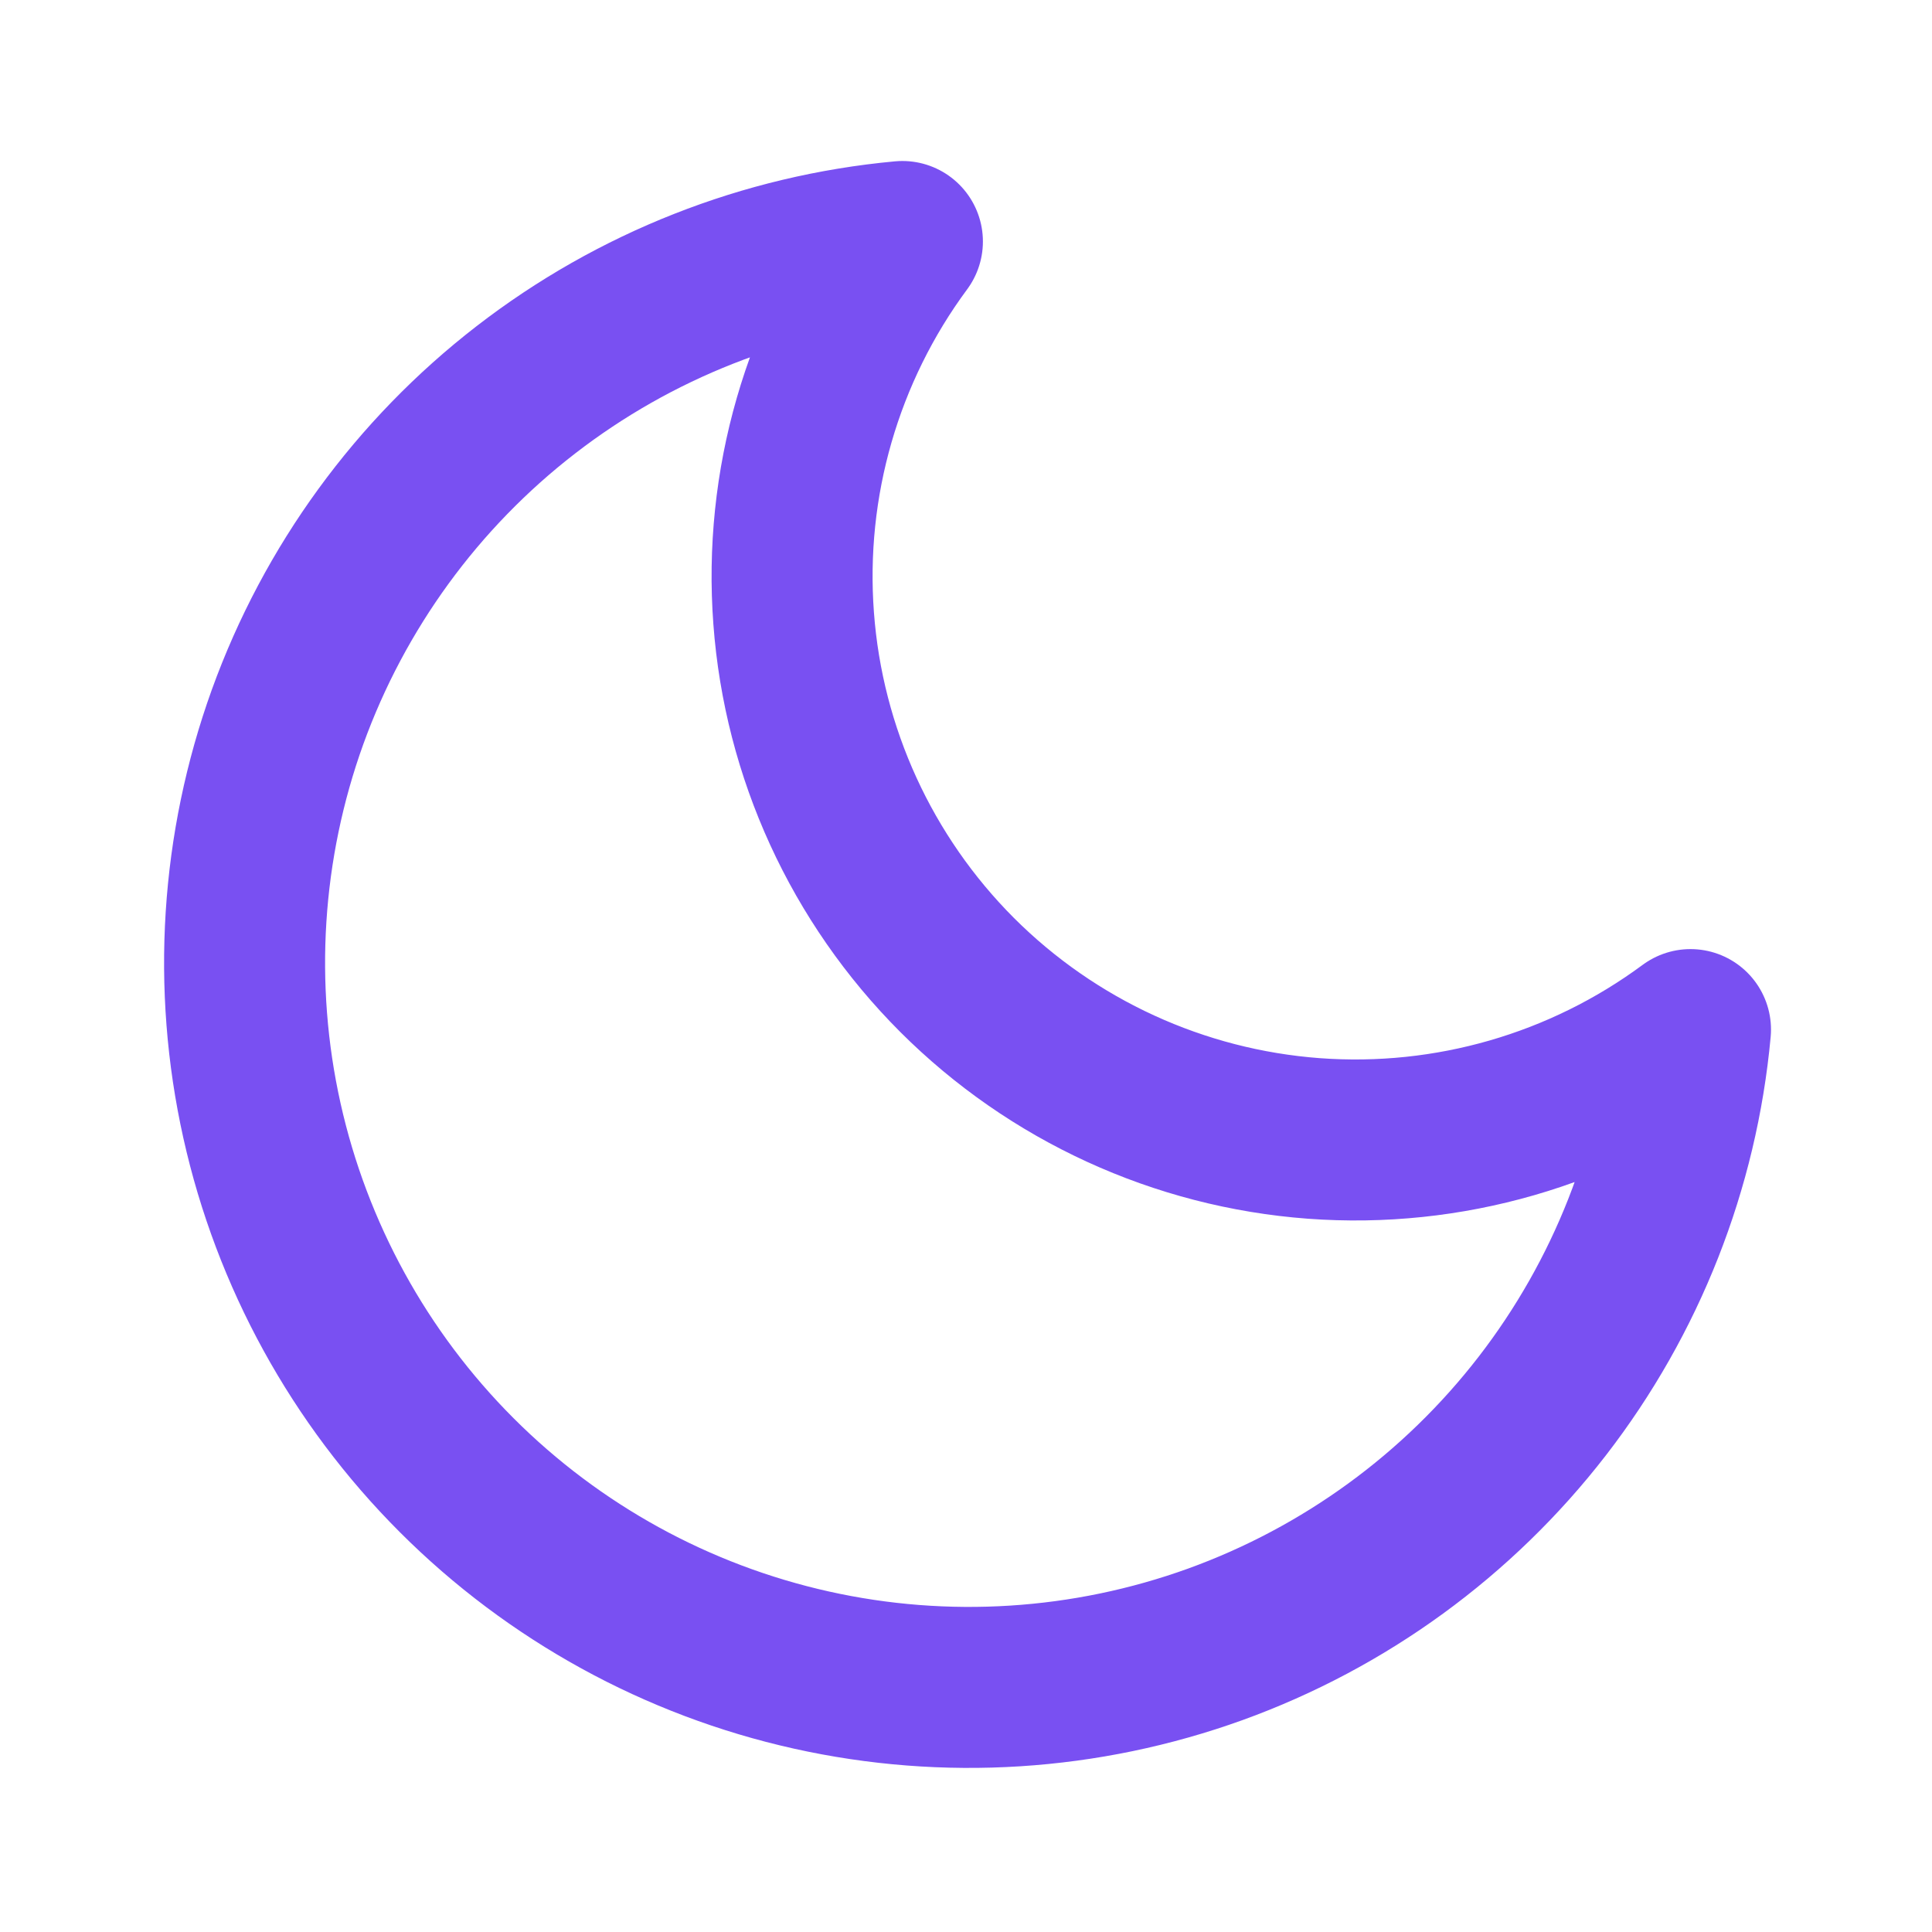
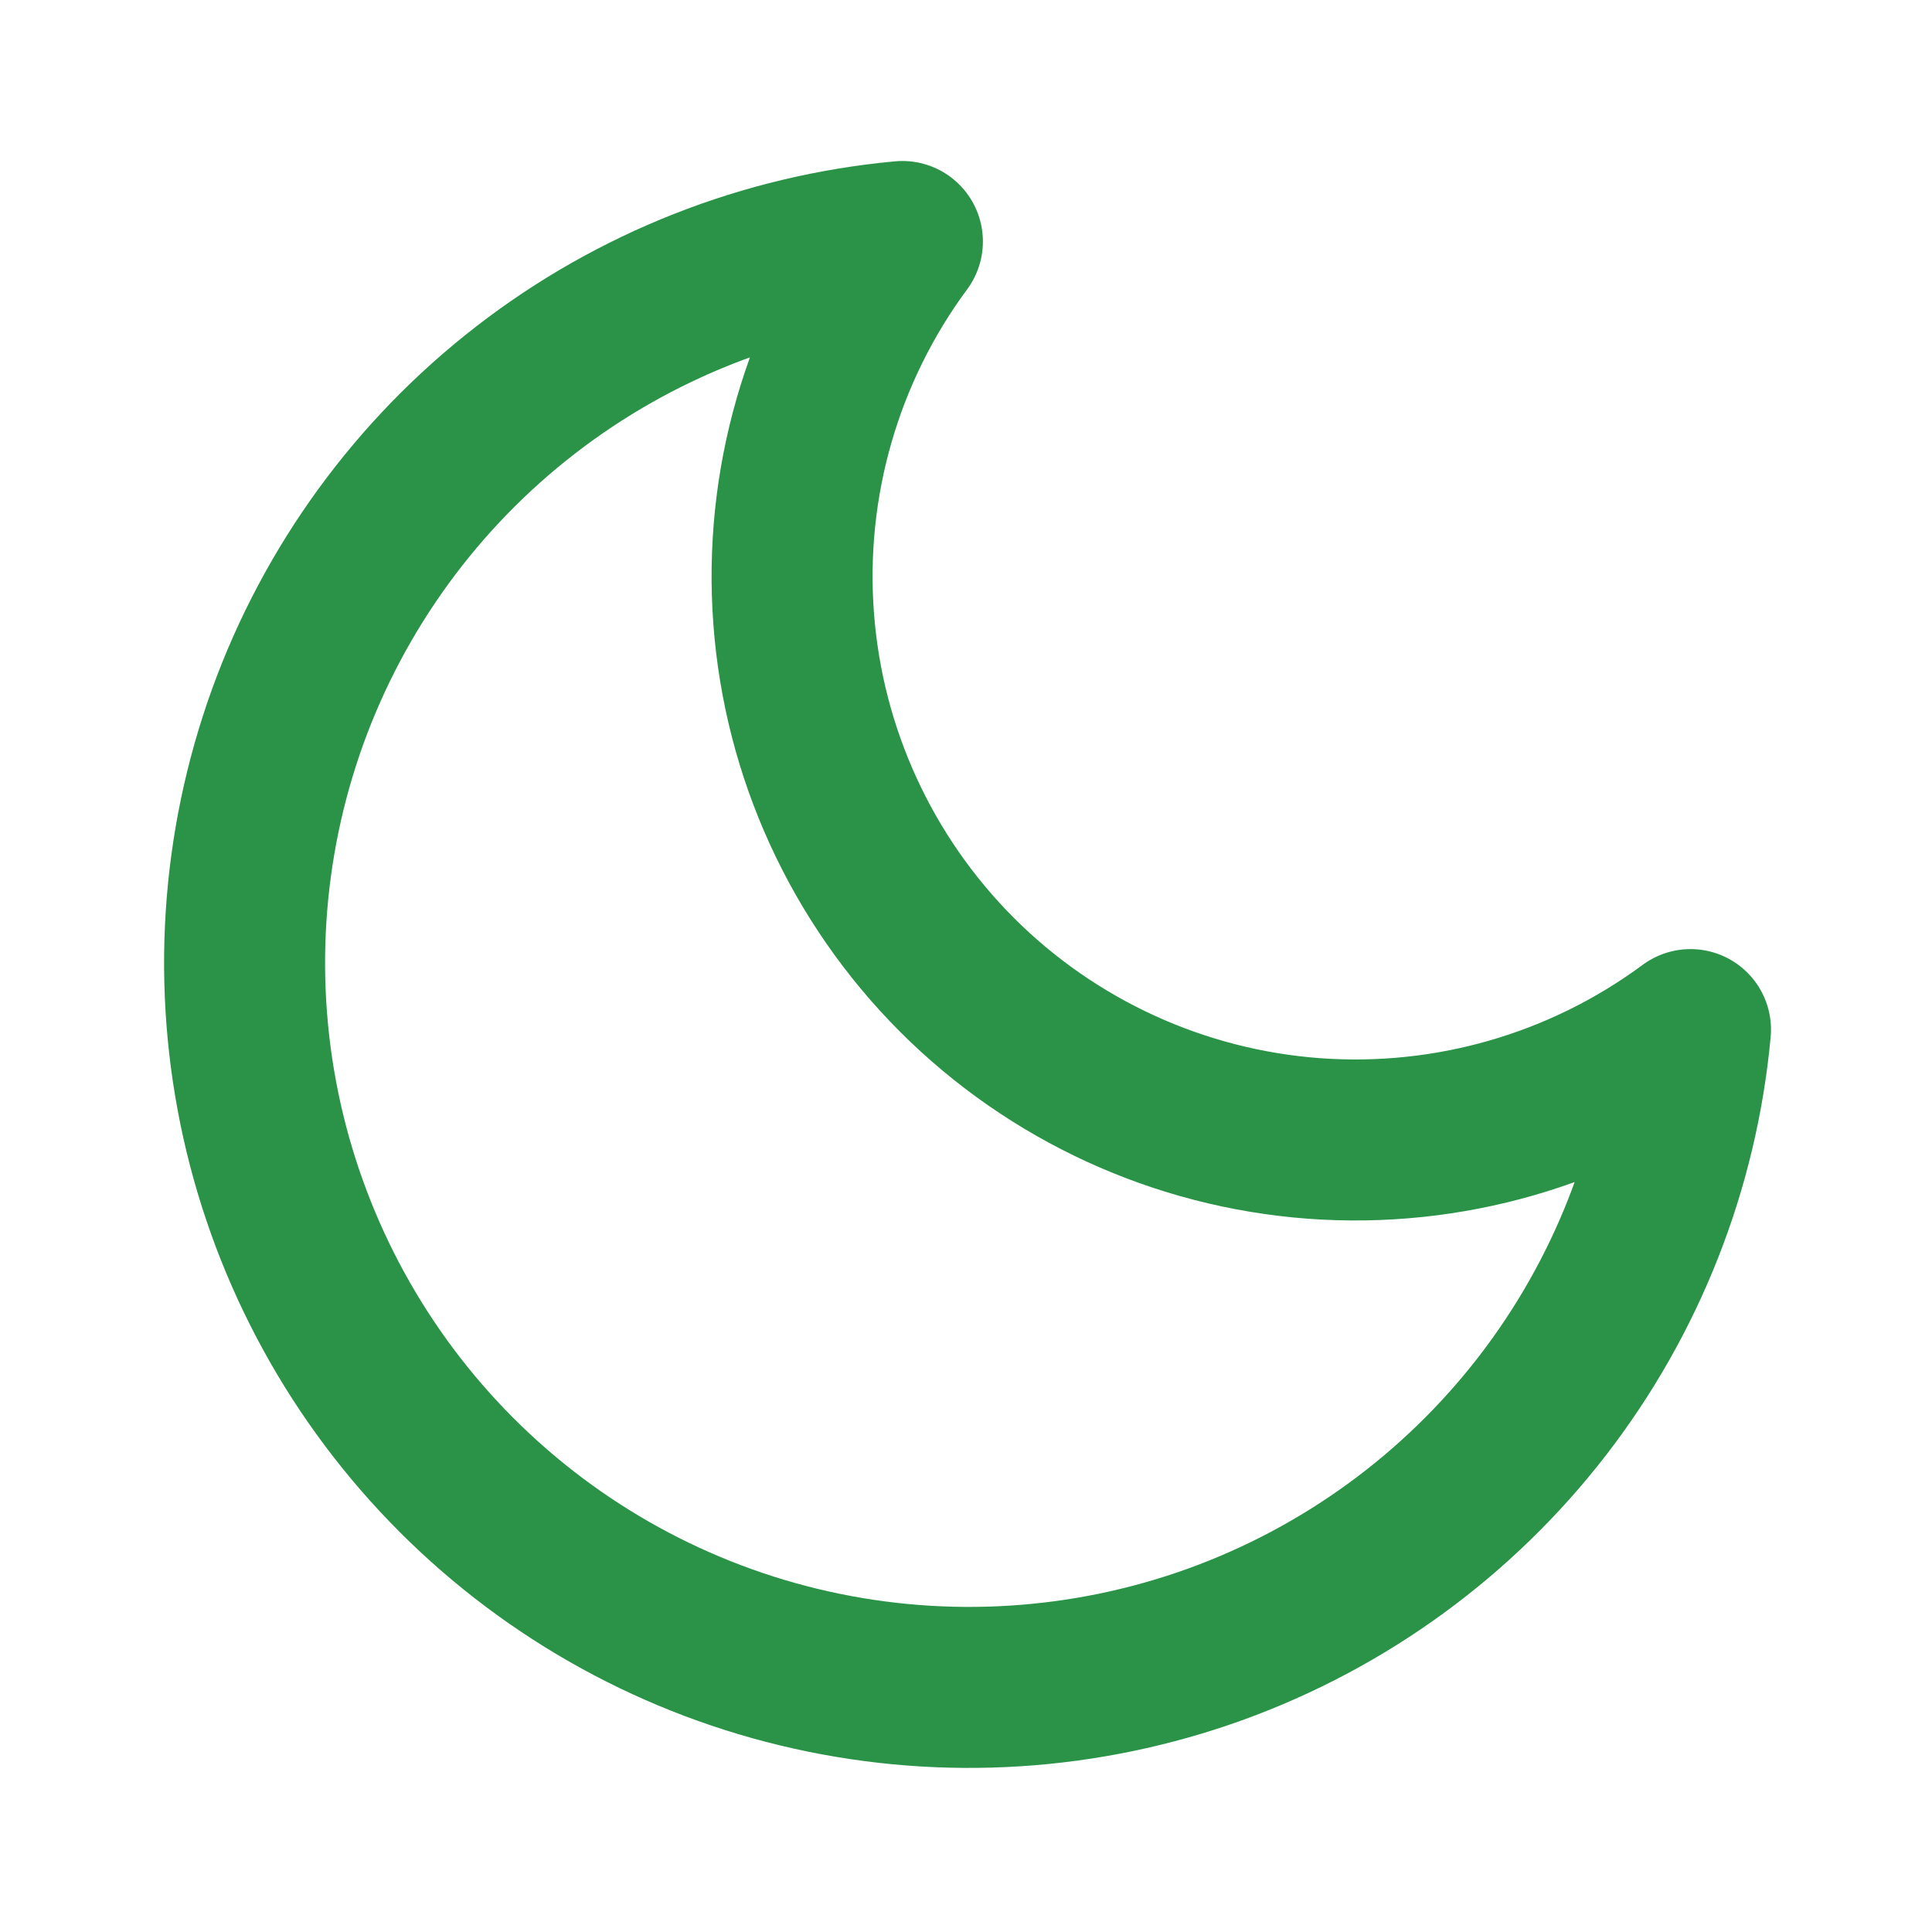
<svg xmlns="http://www.w3.org/2000/svg" width="24" height="24" viewBox="0 0 24 24" fill="none">
-   <path d="M21 12.79C20.843 14.492 20.204 16.114 19.158 17.467C18.113 18.819 16.703 19.846 15.096 20.427C13.488 21.007 11.748 21.118 10.079 20.746C8.411 20.374 6.883 19.535 5.674 18.326C4.465 17.117 3.626 15.589 3.254 13.921C2.882 12.252 2.993 10.512 3.573 8.904C4.154 7.297 5.181 5.887 6.533 4.842C7.886 3.796 9.508 3.157 11.21 3C10.213 4.348 9.734 6.009 9.859 7.681C9.983 9.353 10.704 10.925 11.889 12.111C13.075 13.296 14.647 14.017 16.319 14.142C17.991 14.266 19.652 13.787 21 12.79V12.79Z" stroke="#7950F2" stroke-width="2" stroke-linecap="round" stroke-linejoin="round" />
+   <path d="M21 12.79C20.843 14.492 20.204 16.114 19.158 17.467C18.113 18.819 16.703 19.846 15.096 20.427C13.488 21.007 11.748 21.118 10.079 20.746C8.411 20.374 6.883 19.535 5.674 18.326C4.465 17.117 3.626 15.589 3.254 13.921C2.882 12.252 2.993 10.512 3.573 8.904C4.154 7.297 5.181 5.887 6.533 4.842C7.886 3.796 9.508 3.157 11.21 3C10.213 4.348 9.734 6.009 9.859 7.681C9.983 9.353 10.704 10.925 11.889 12.111C13.075 13.296 14.647 14.017 16.319 14.142C17.991 14.266 19.652 13.787 21 12.79Z" stroke="#2b9348" stroke-width="2" stroke-linecap="round" stroke-linejoin="round" />
</svg>
